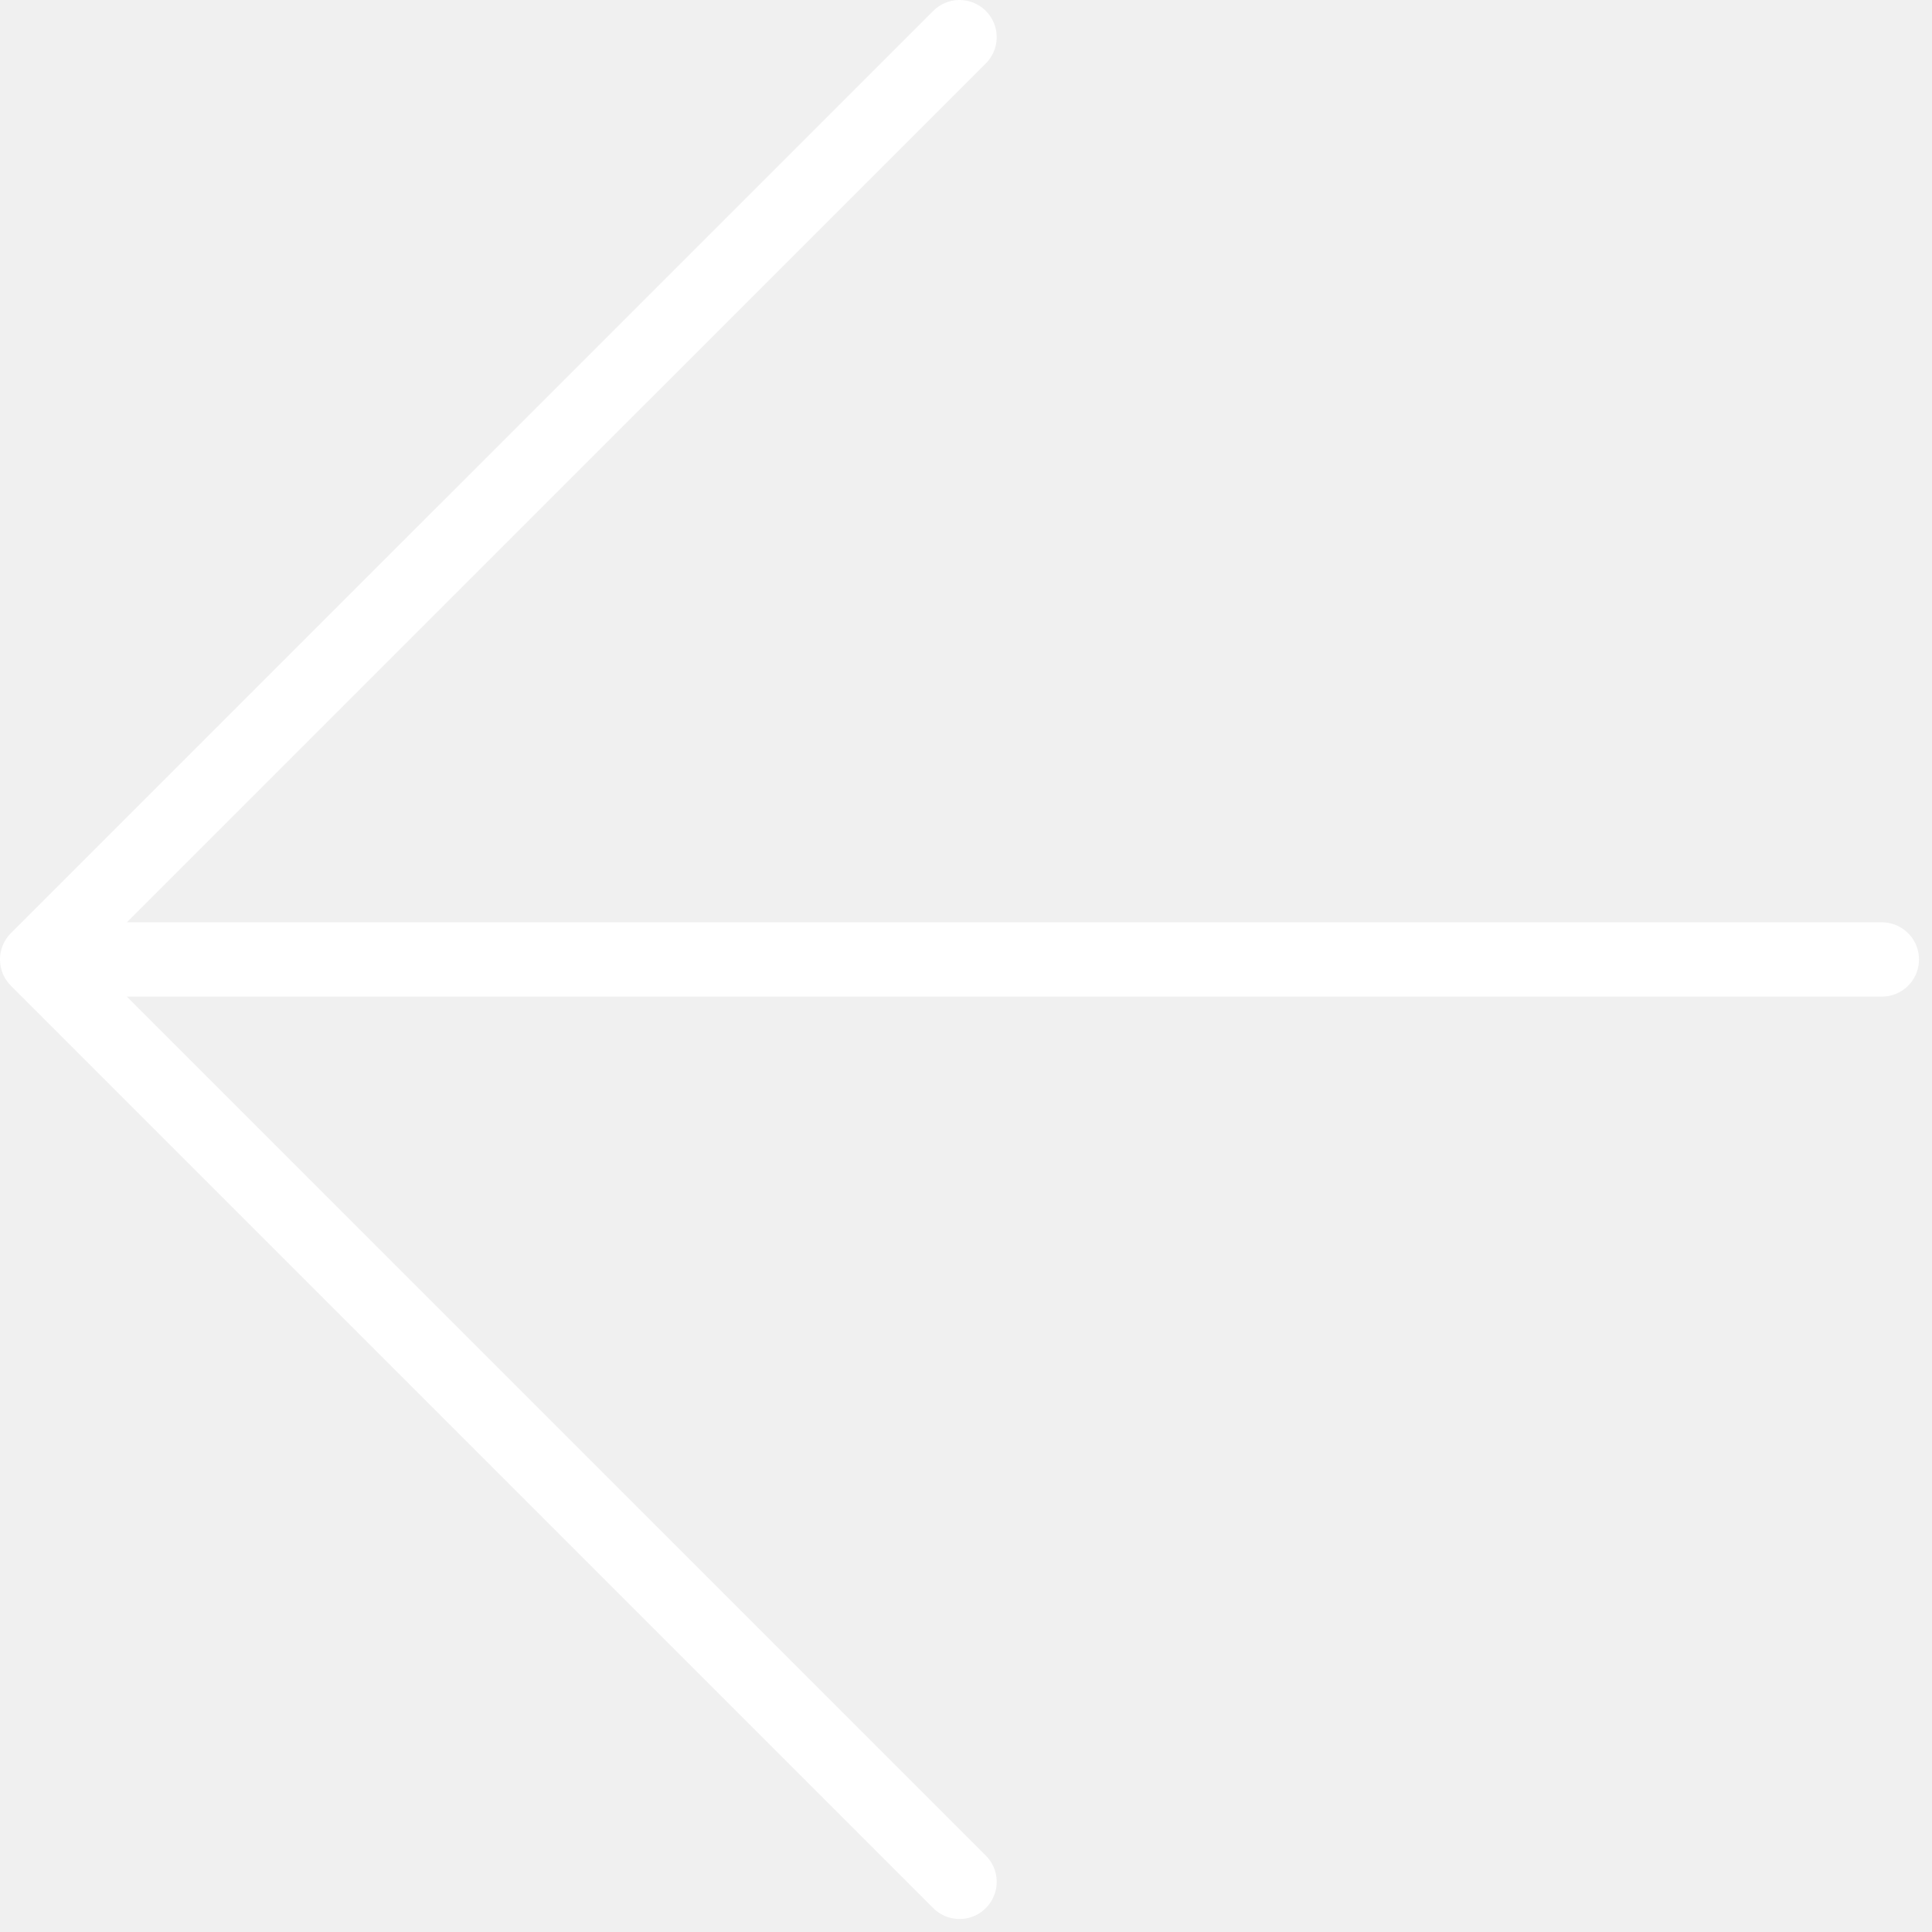
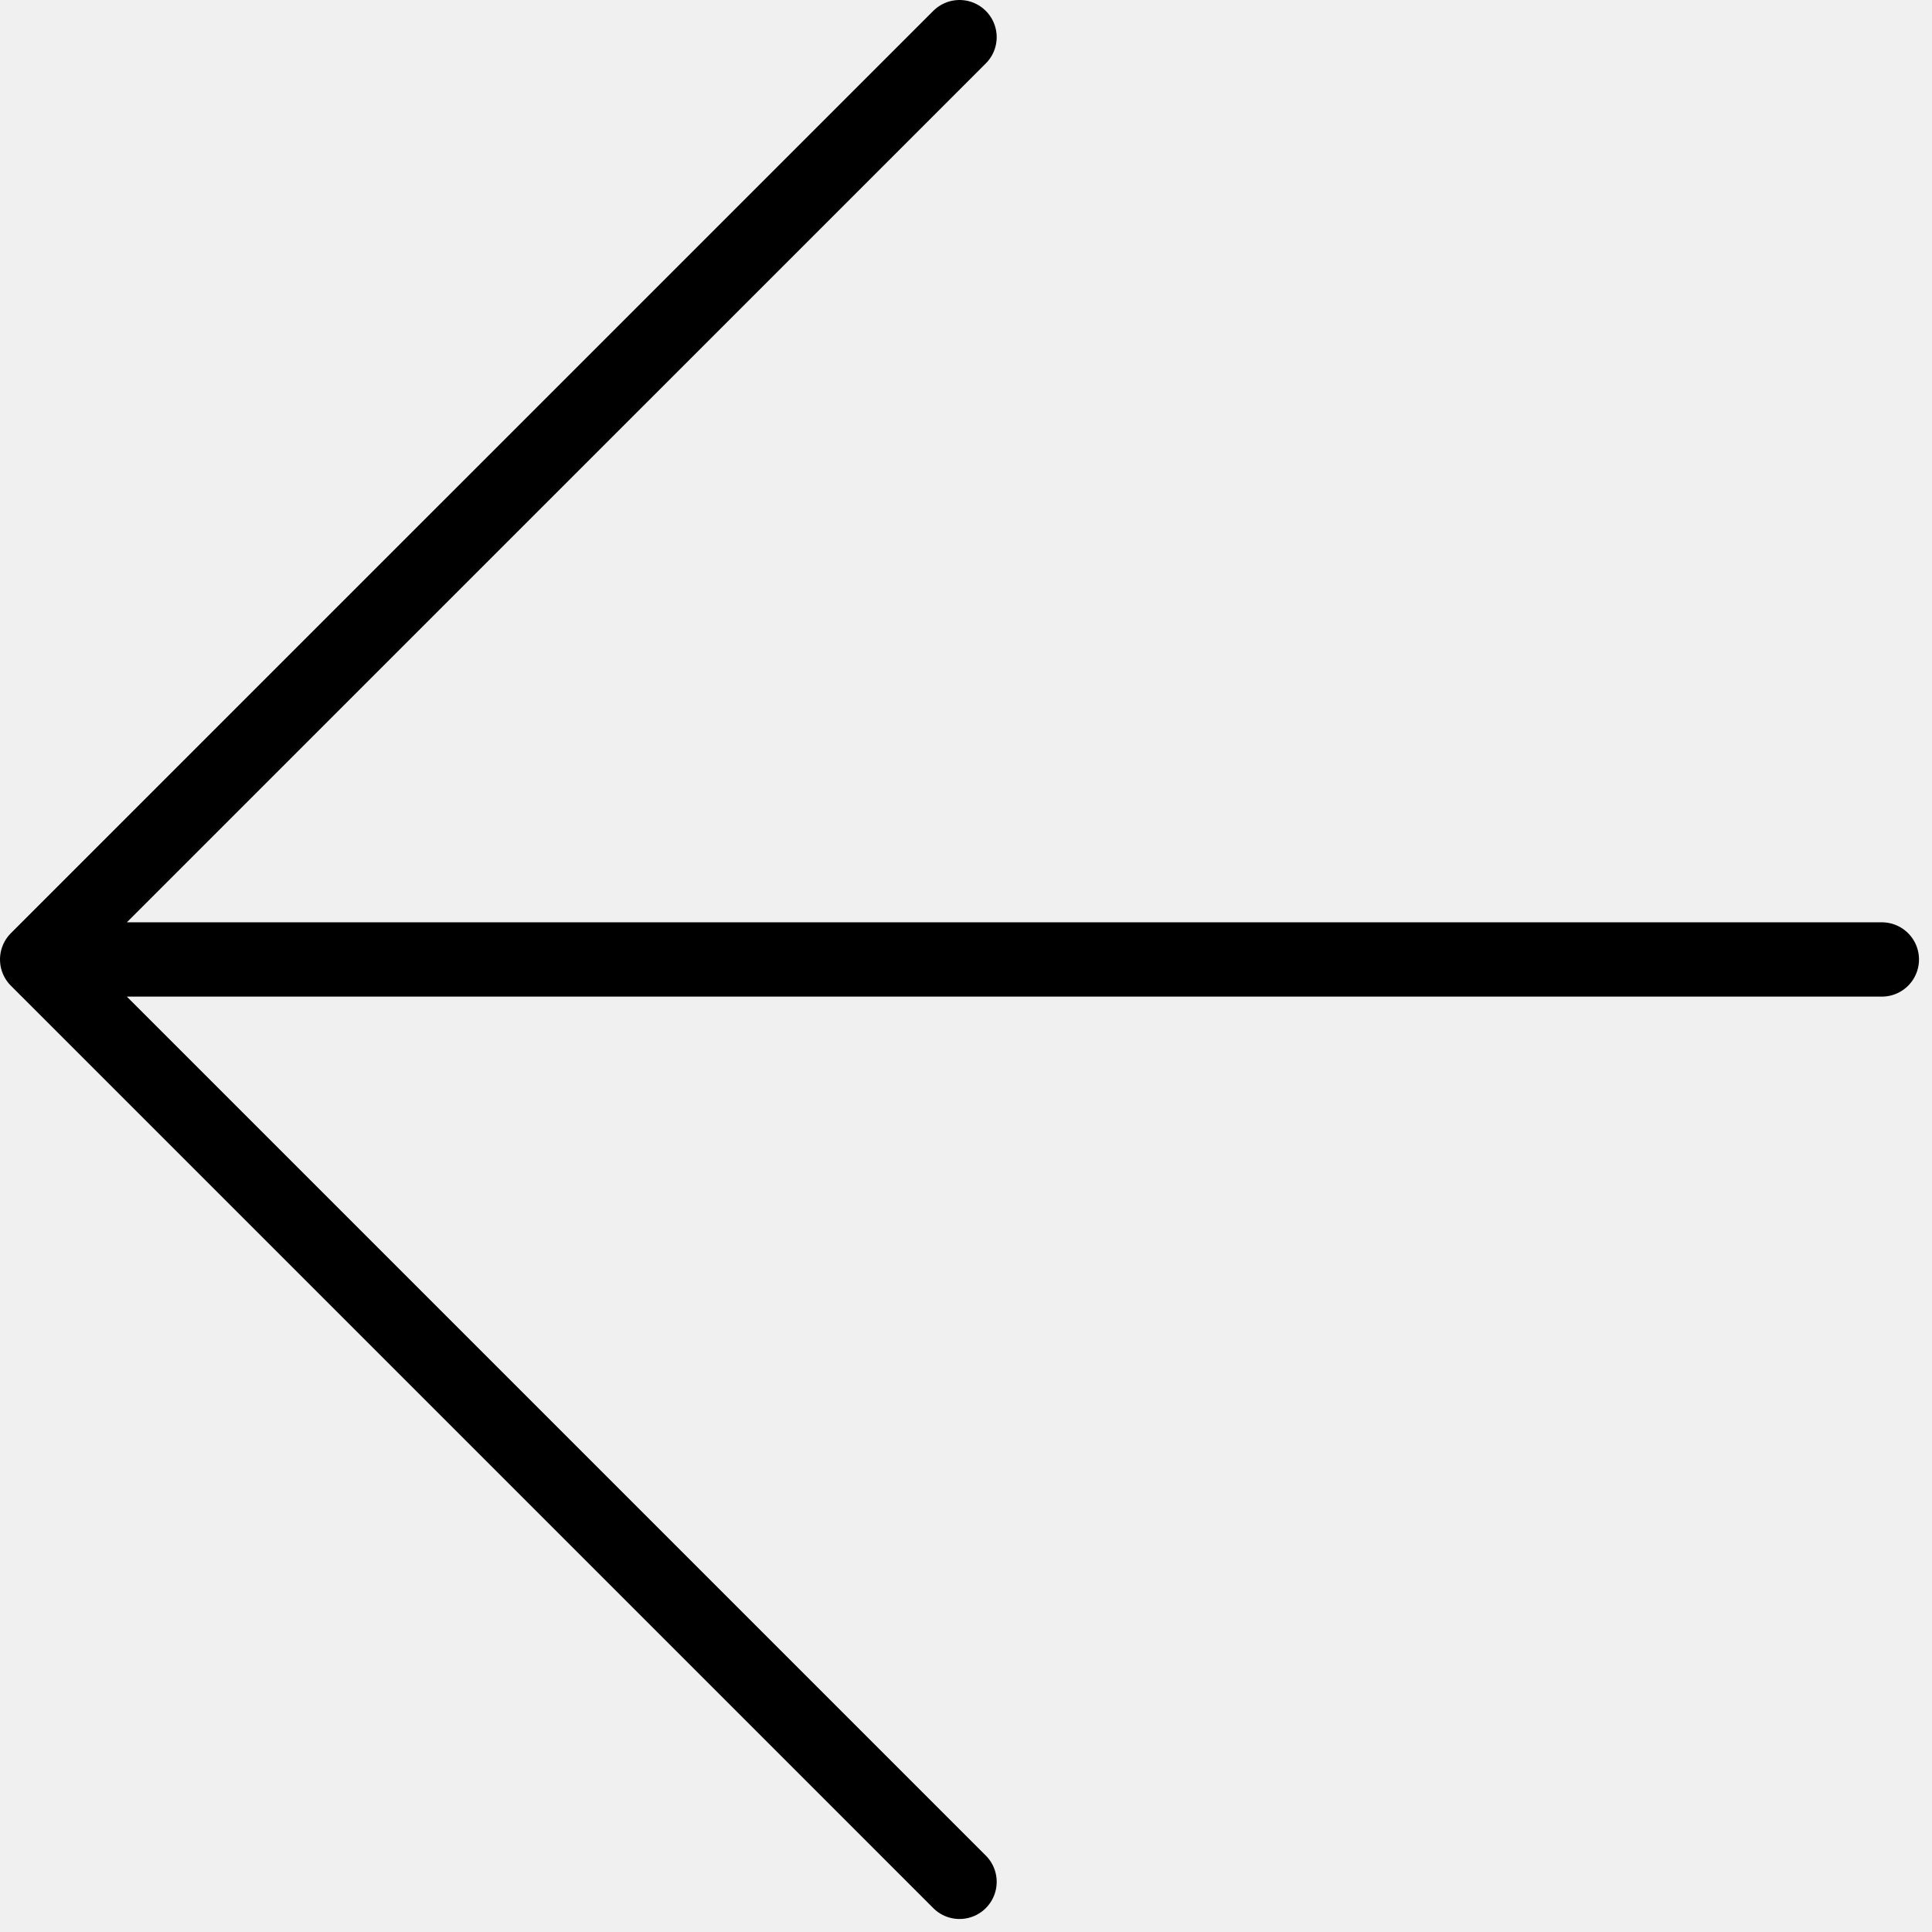
<svg xmlns="http://www.w3.org/2000/svg" width="26" height="26" viewBox="0 0 26 26" fill="none">
-   <path d="M12.913 0.5L0.5 12.912M0.5 12.912L12.913 25.325M0.5 12.912L25.325 12.912" stroke="white" stroke-linecap="round" stroke-linejoin="round" />
+   <path d="M12.913 0.5L0.5 12.912M0.5 12.912L12.913 25.325M0.5 12.912L25.325 12.912" stroke="currentColor" stroke-linecap="round" stroke-linejoin="round" />
</svg>
